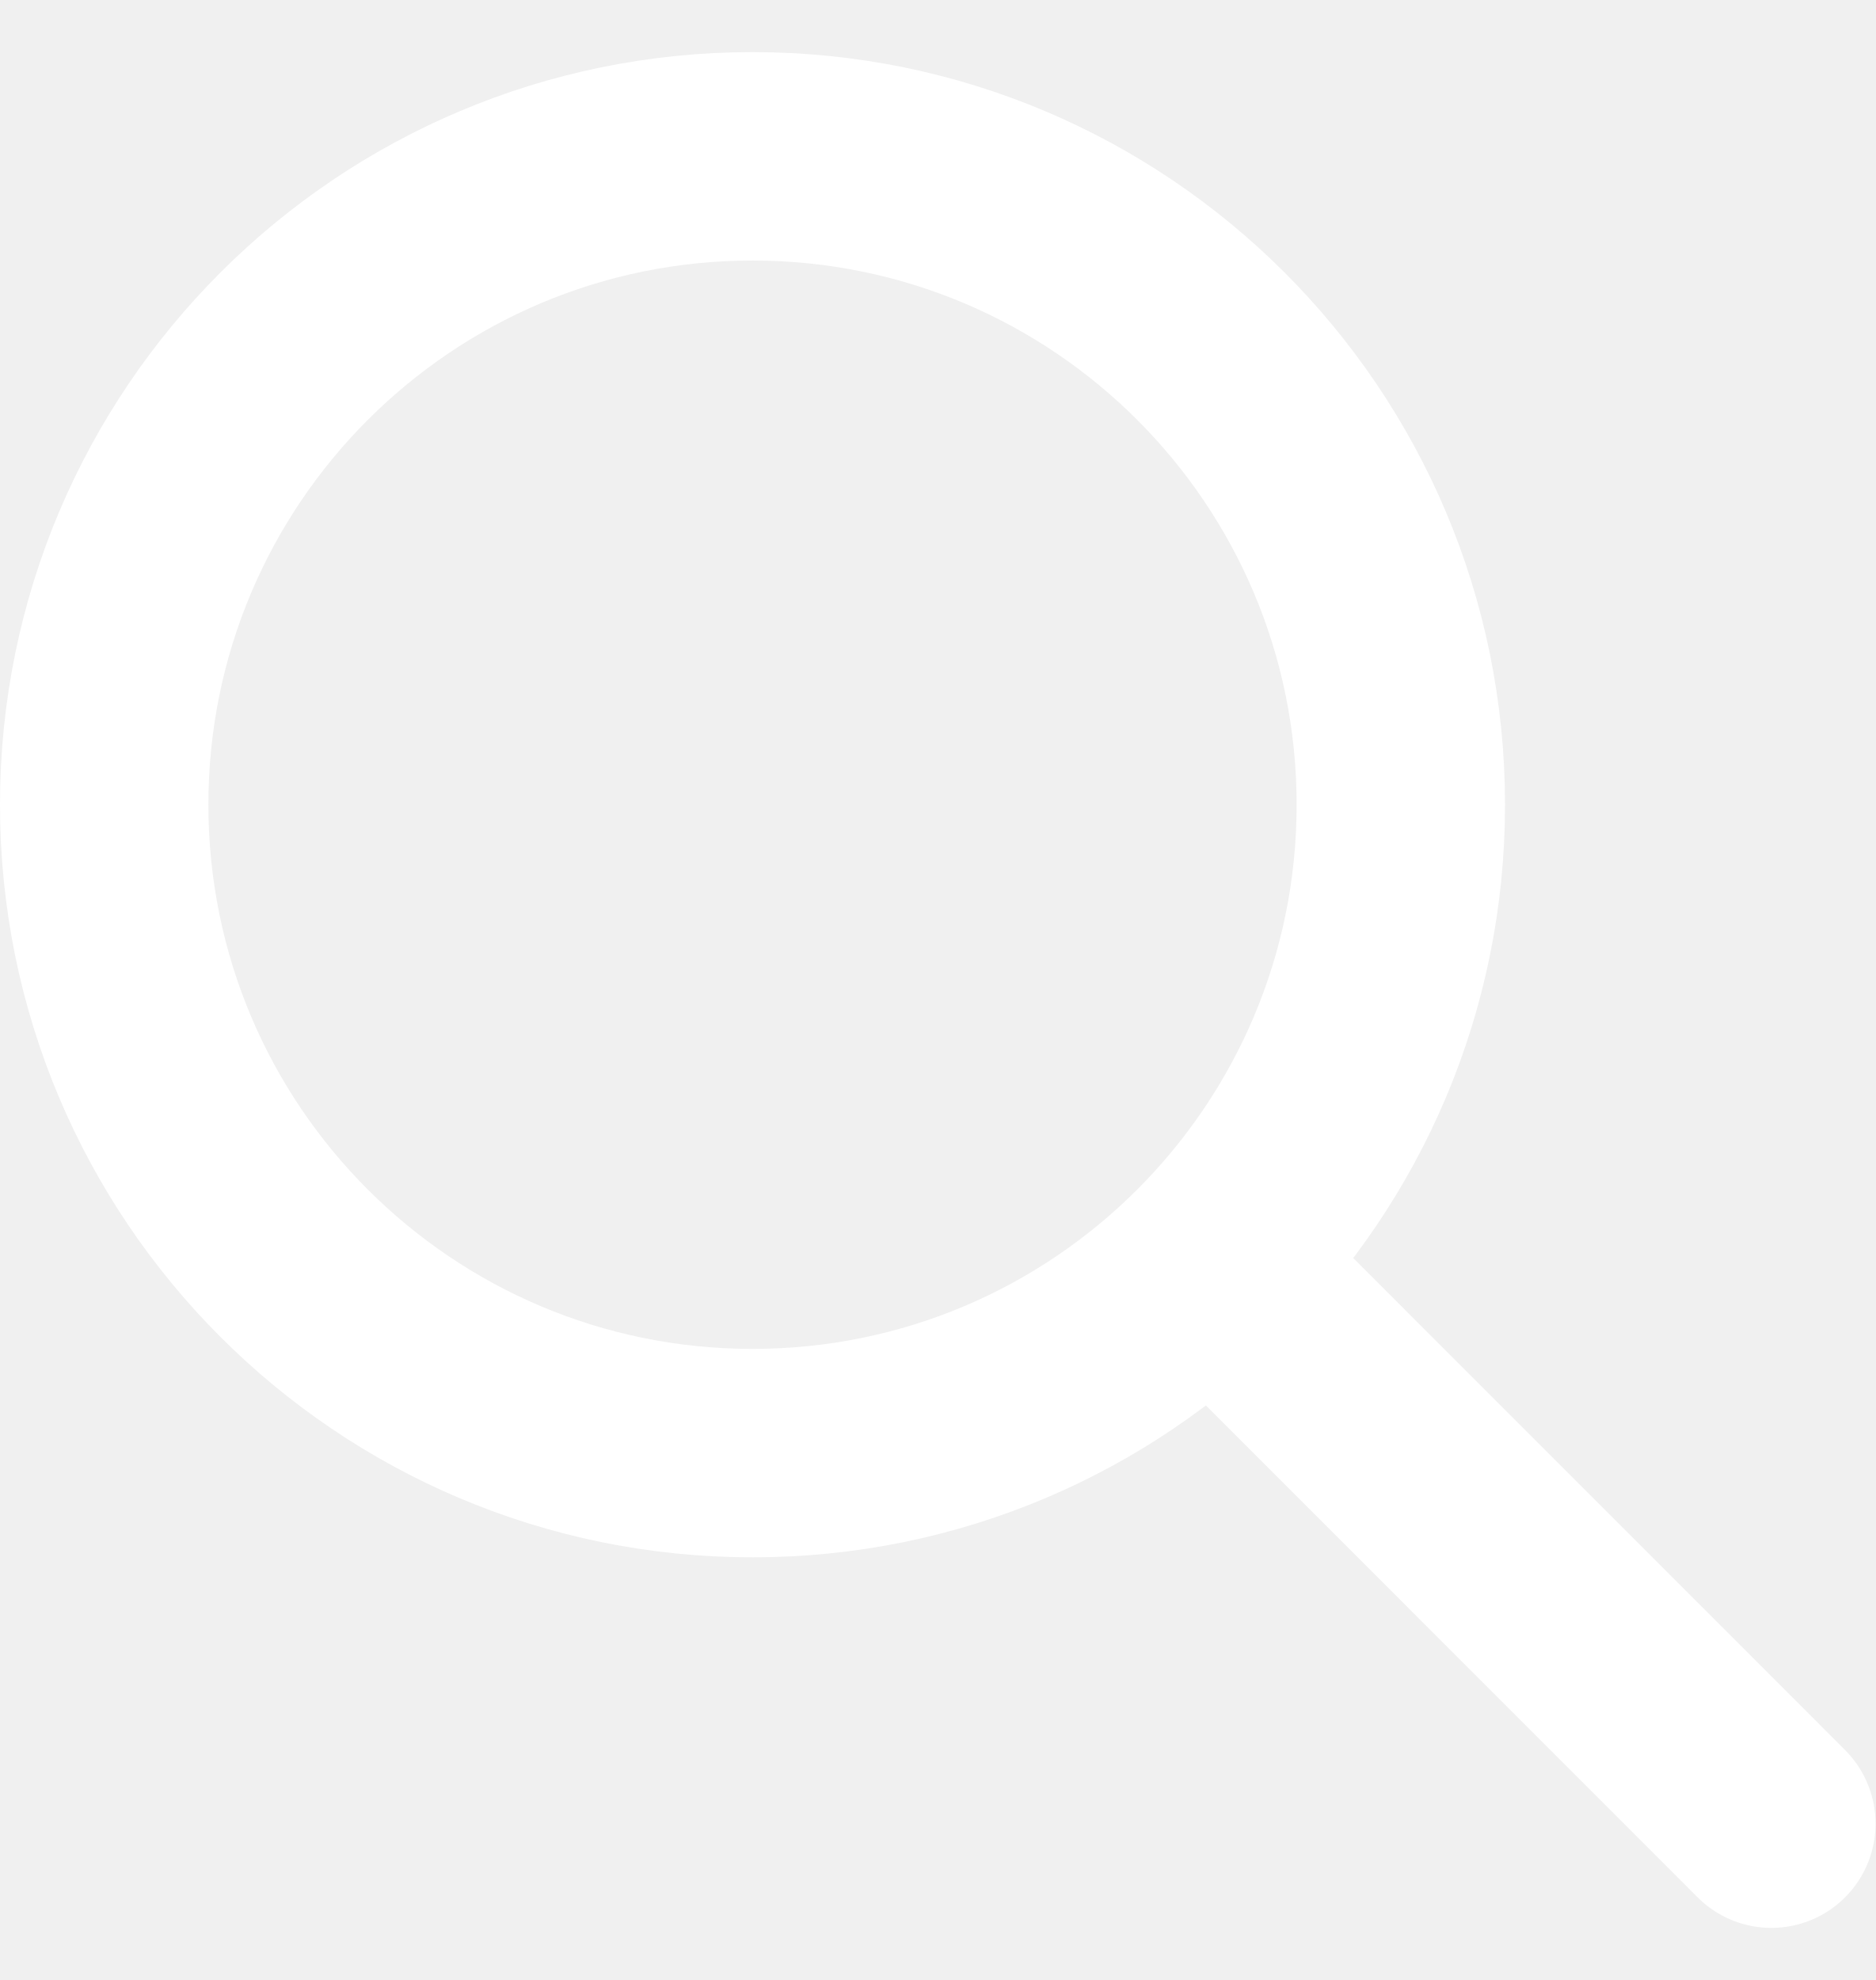
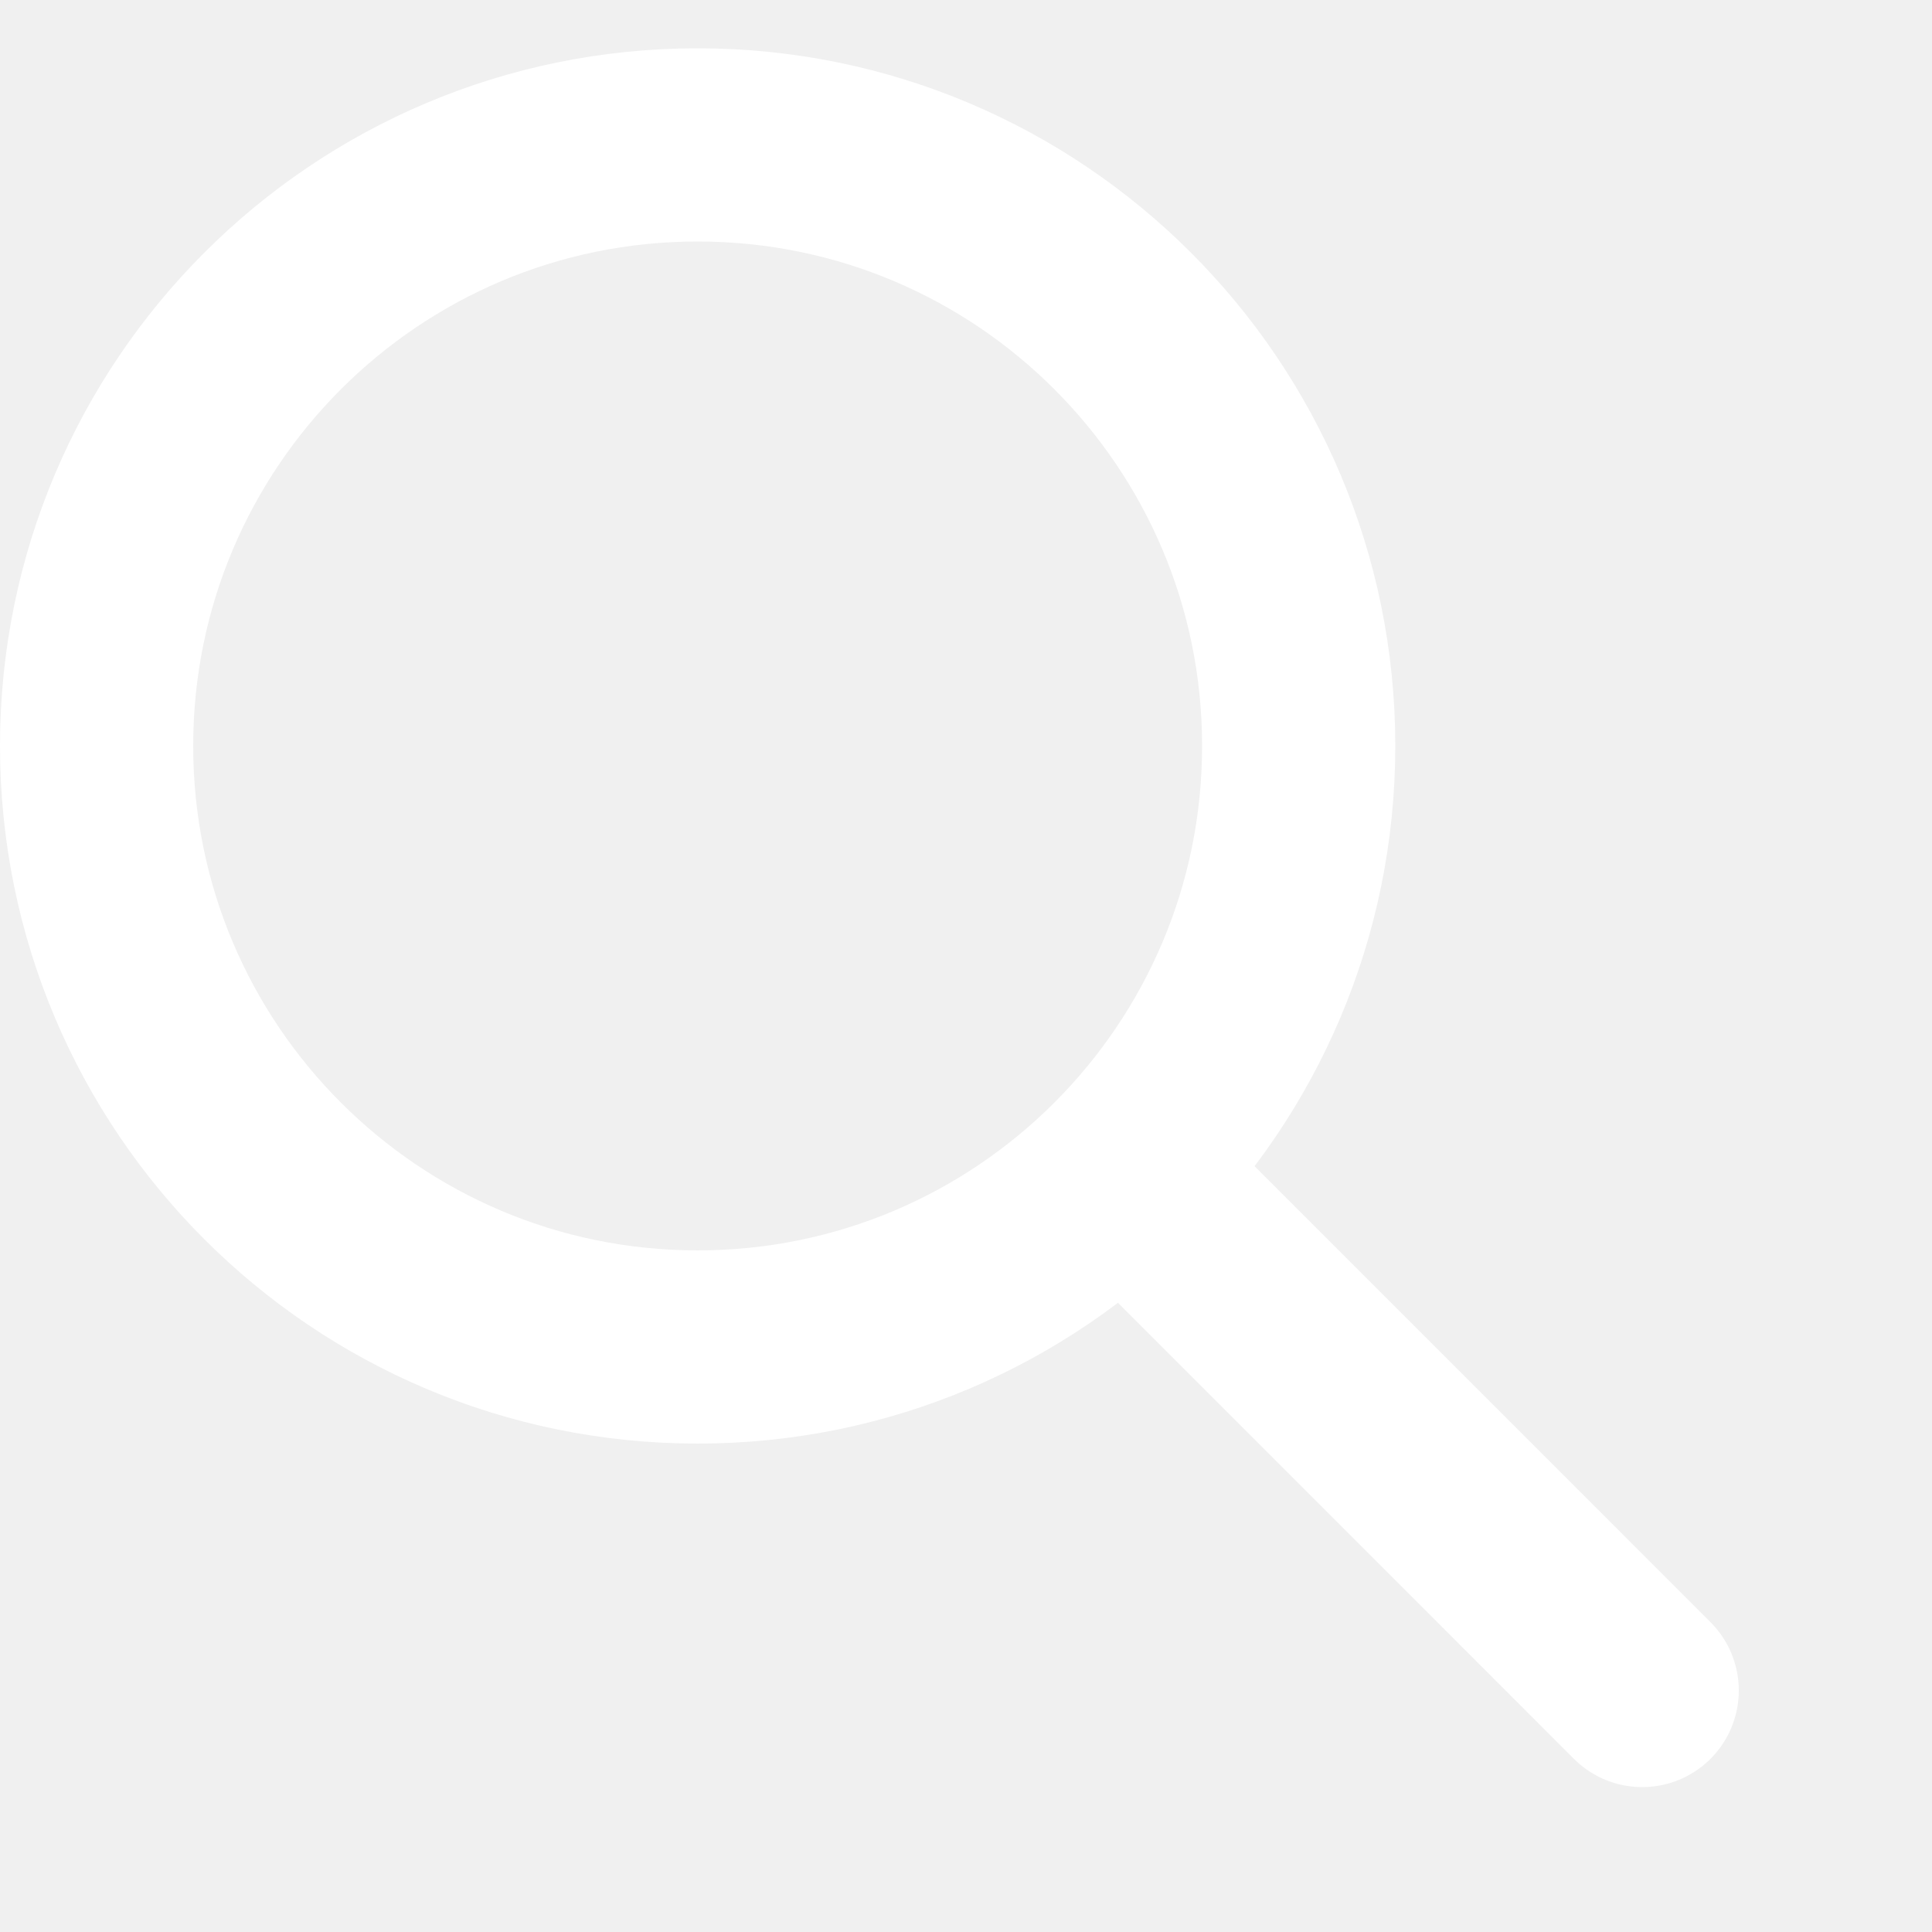
- <svg xmlns="http://www.w3.org/2000/svg" width="18" height="19" fill="none">
+ <svg xmlns="http://www.w3.org/2000/svg" viewBox="0 0 20 20" preserveAspectRatio="none" fill="none">
  <path d="m17 17.5-5.333-5.334" stroke="#fff" stroke-width="2" stroke-linecap="round" stroke-linejoin="round" />
  <path d="M7.222 13.944a6.222 6.222 0 1 0 0-12.444 6.222 6.222 0 0 0 0 12.444Z" stroke="#fff" stroke-width="2" stroke-linecap="round" stroke-linejoin="round" />
</svg>
